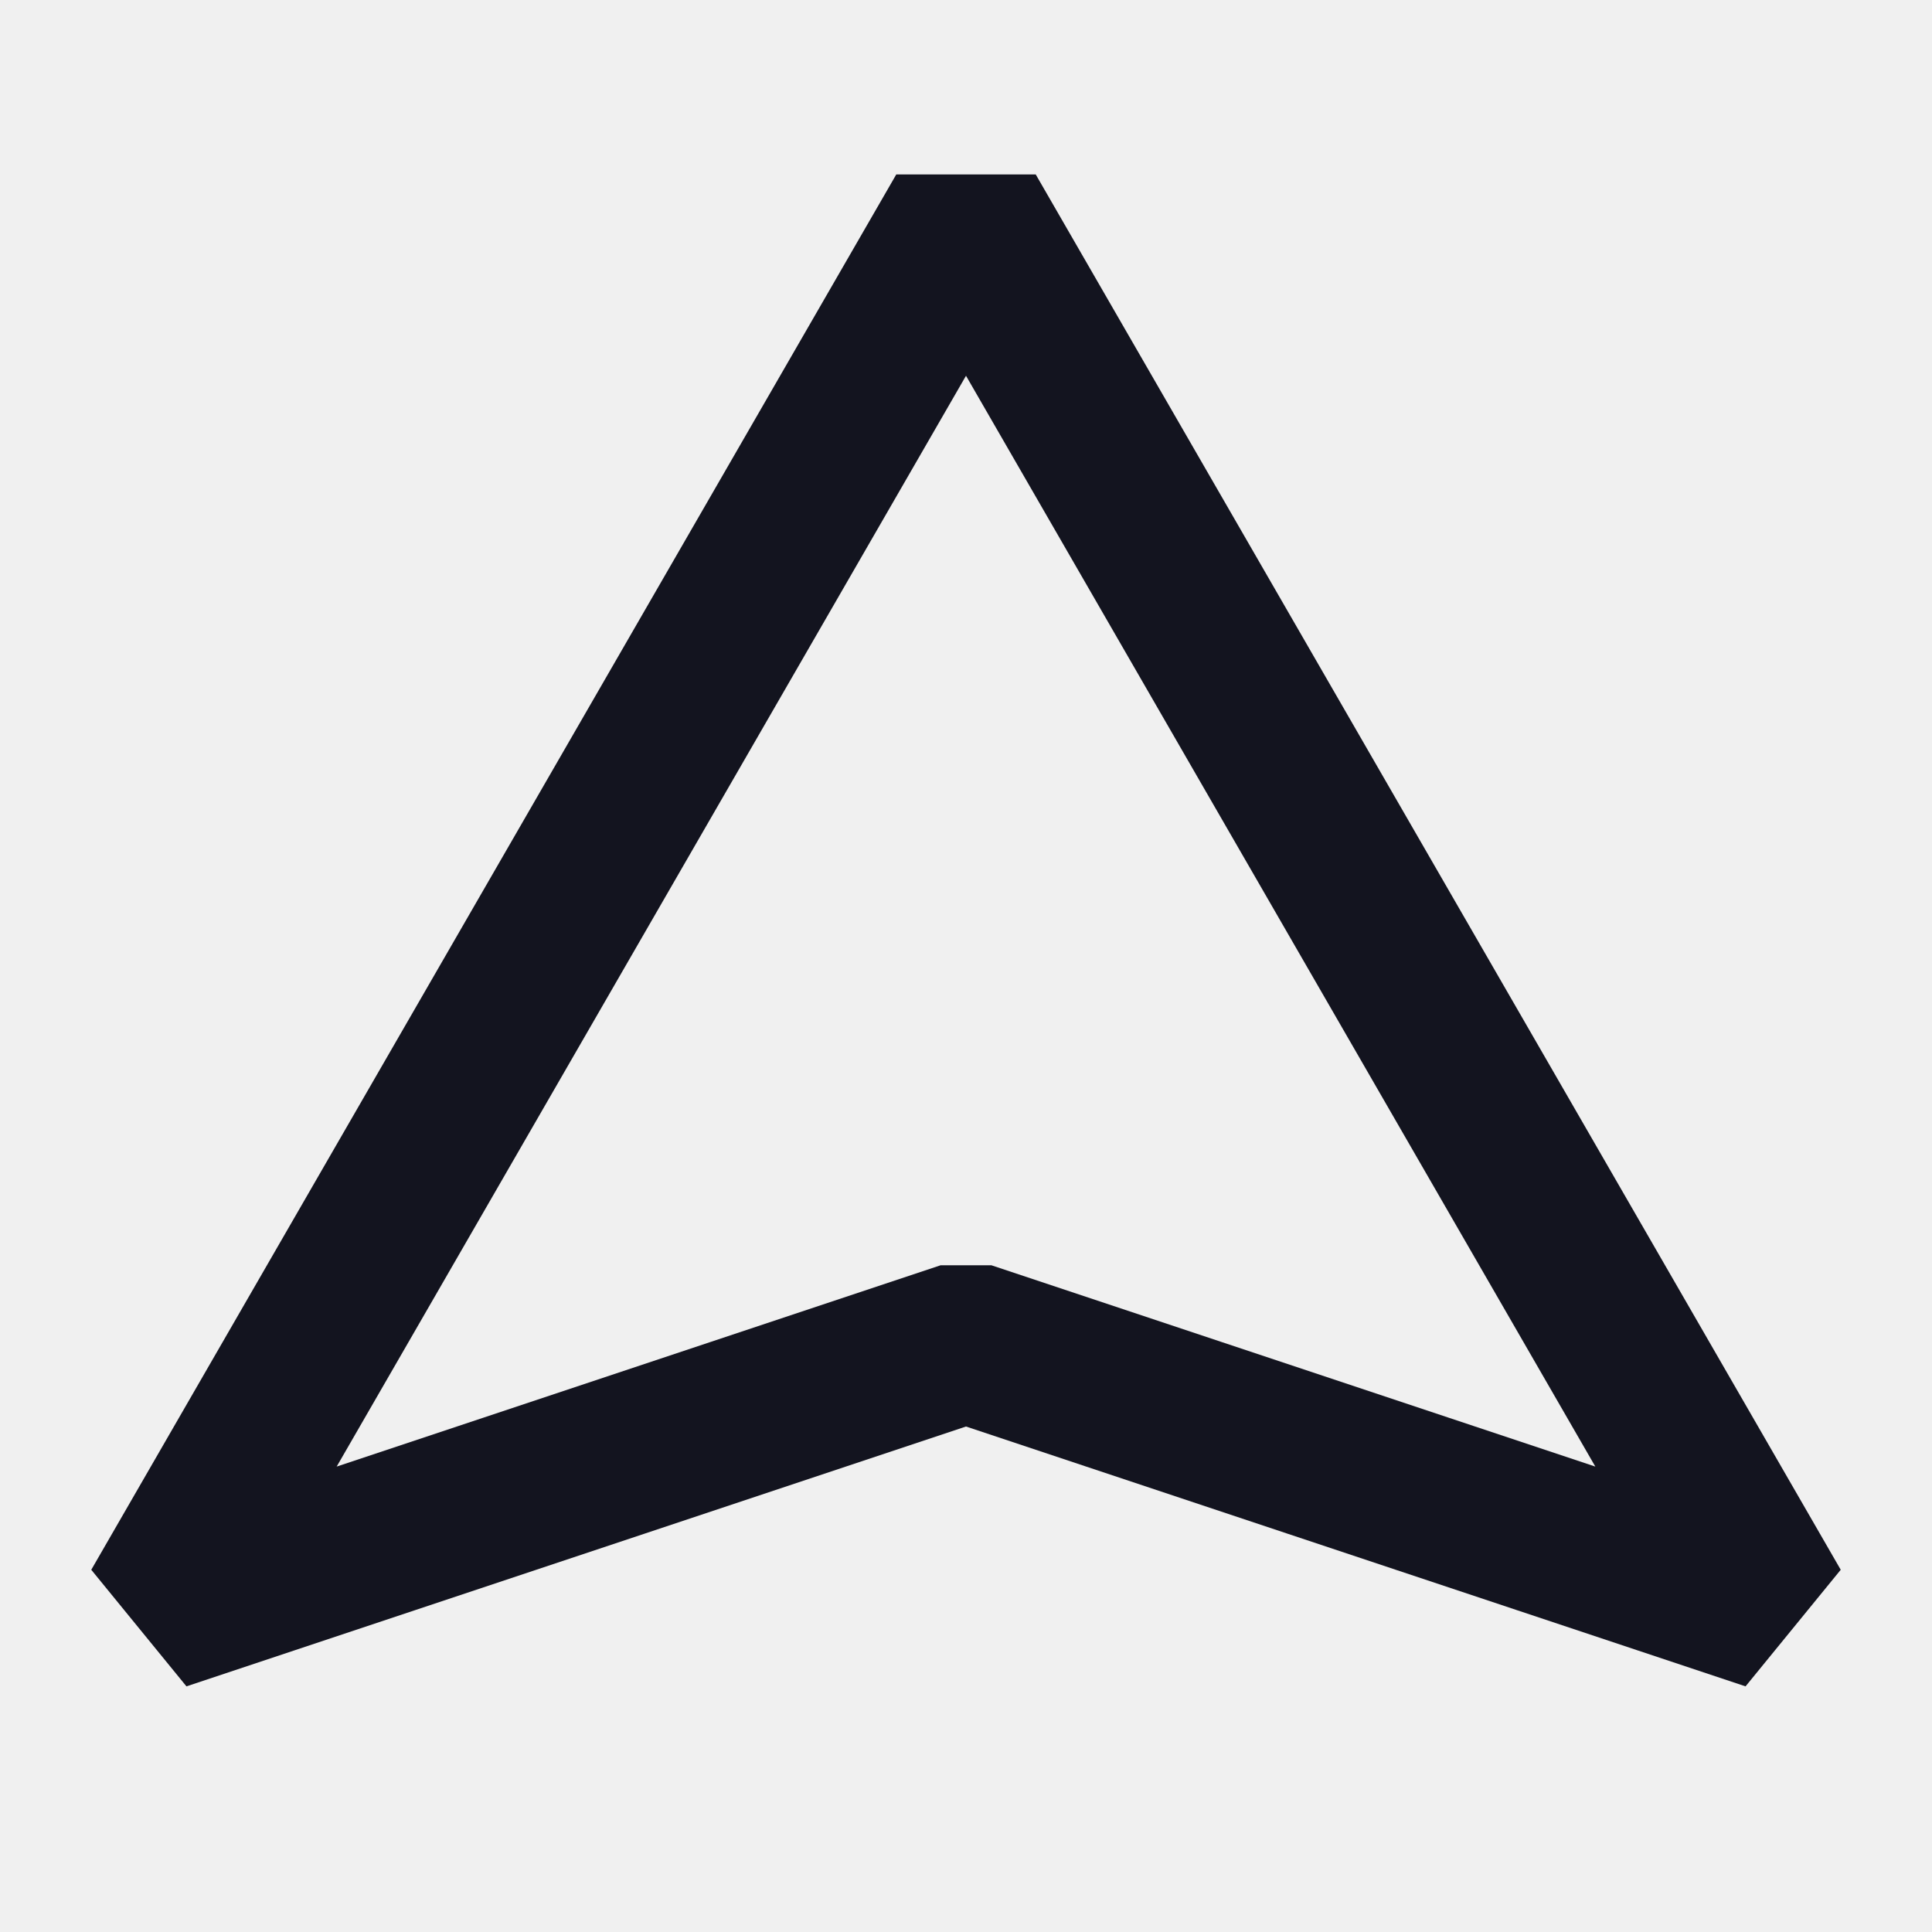
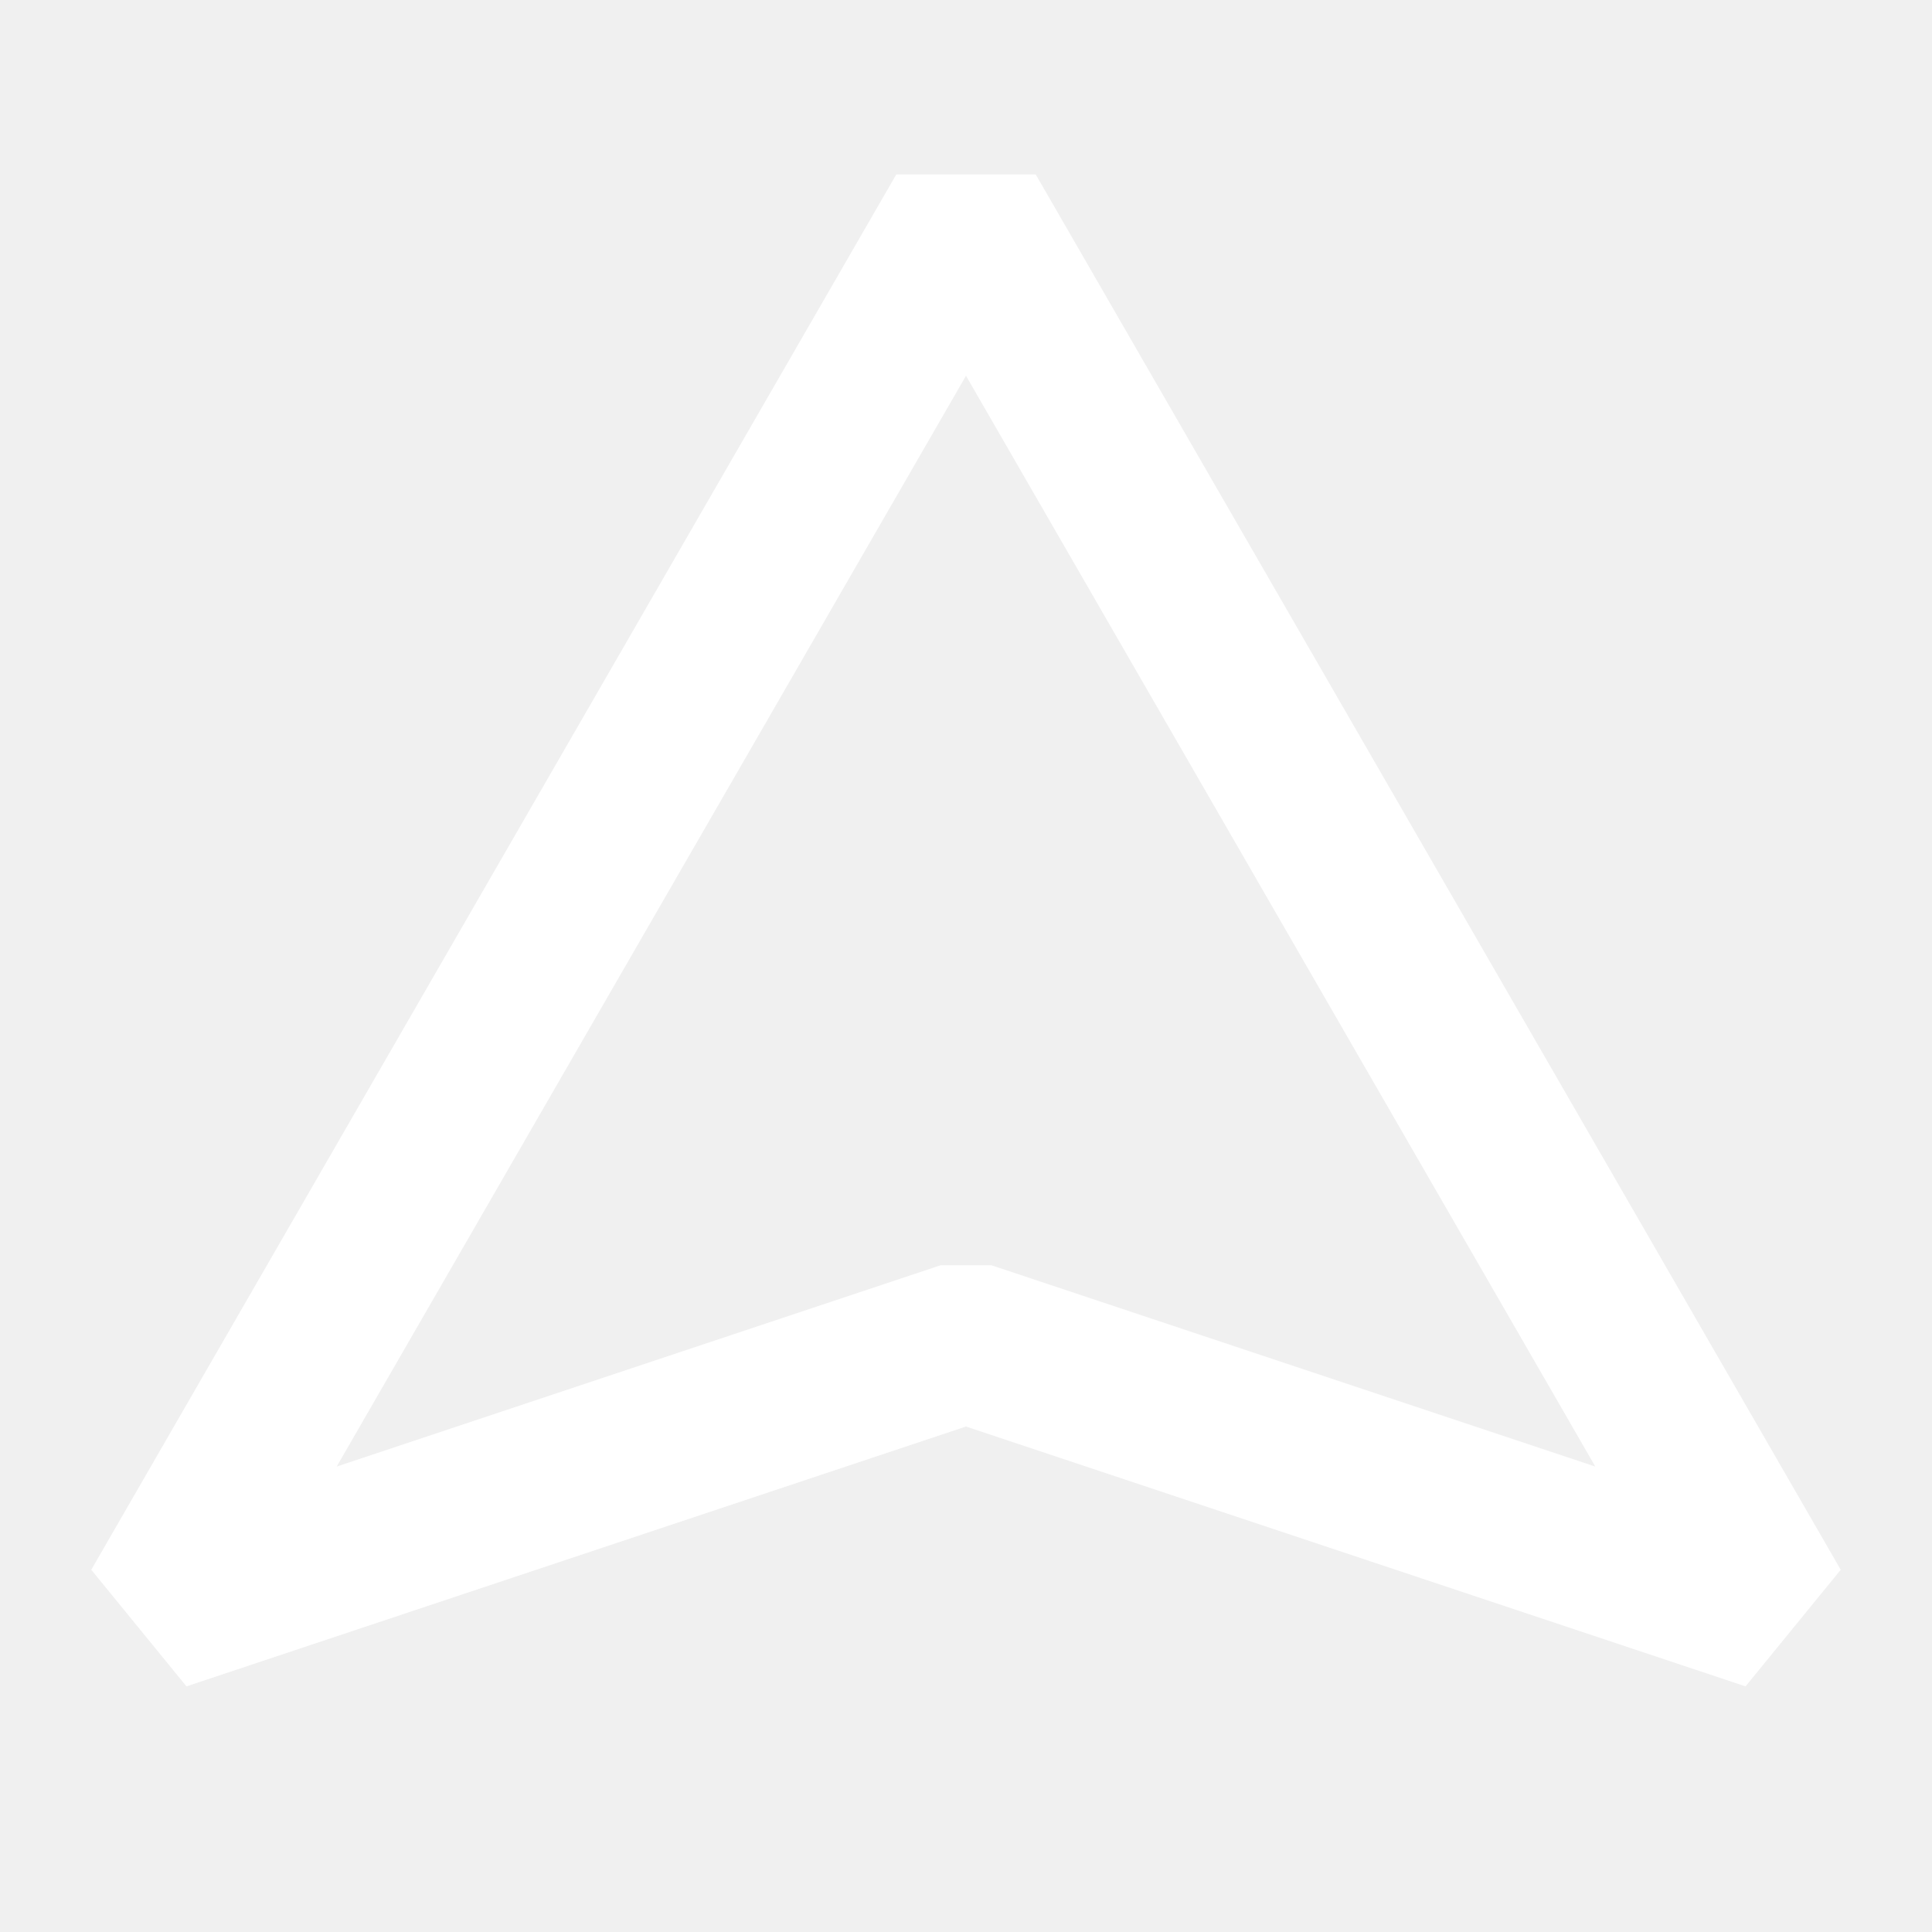
<svg xmlns="http://www.w3.org/2000/svg" width="18" height="18" viewBox="0 0 18 18" fill="none">
  <g id="PaperPlane">
-     <path id="Vector 5" d="M9 2L16.5 15L9 12.5L1.5 15L9 2Z" stroke="#13141F" stroke-width="1.5" stroke-linejoin="bevel" />
+     <path id="Vector 5" d="M9 2L16.5 15L9 12.5L1.5 15L9 2Z" stroke="#fff" stroke-width="1.5" stroke-linejoin="bevel" />
  </g>
</svg>
